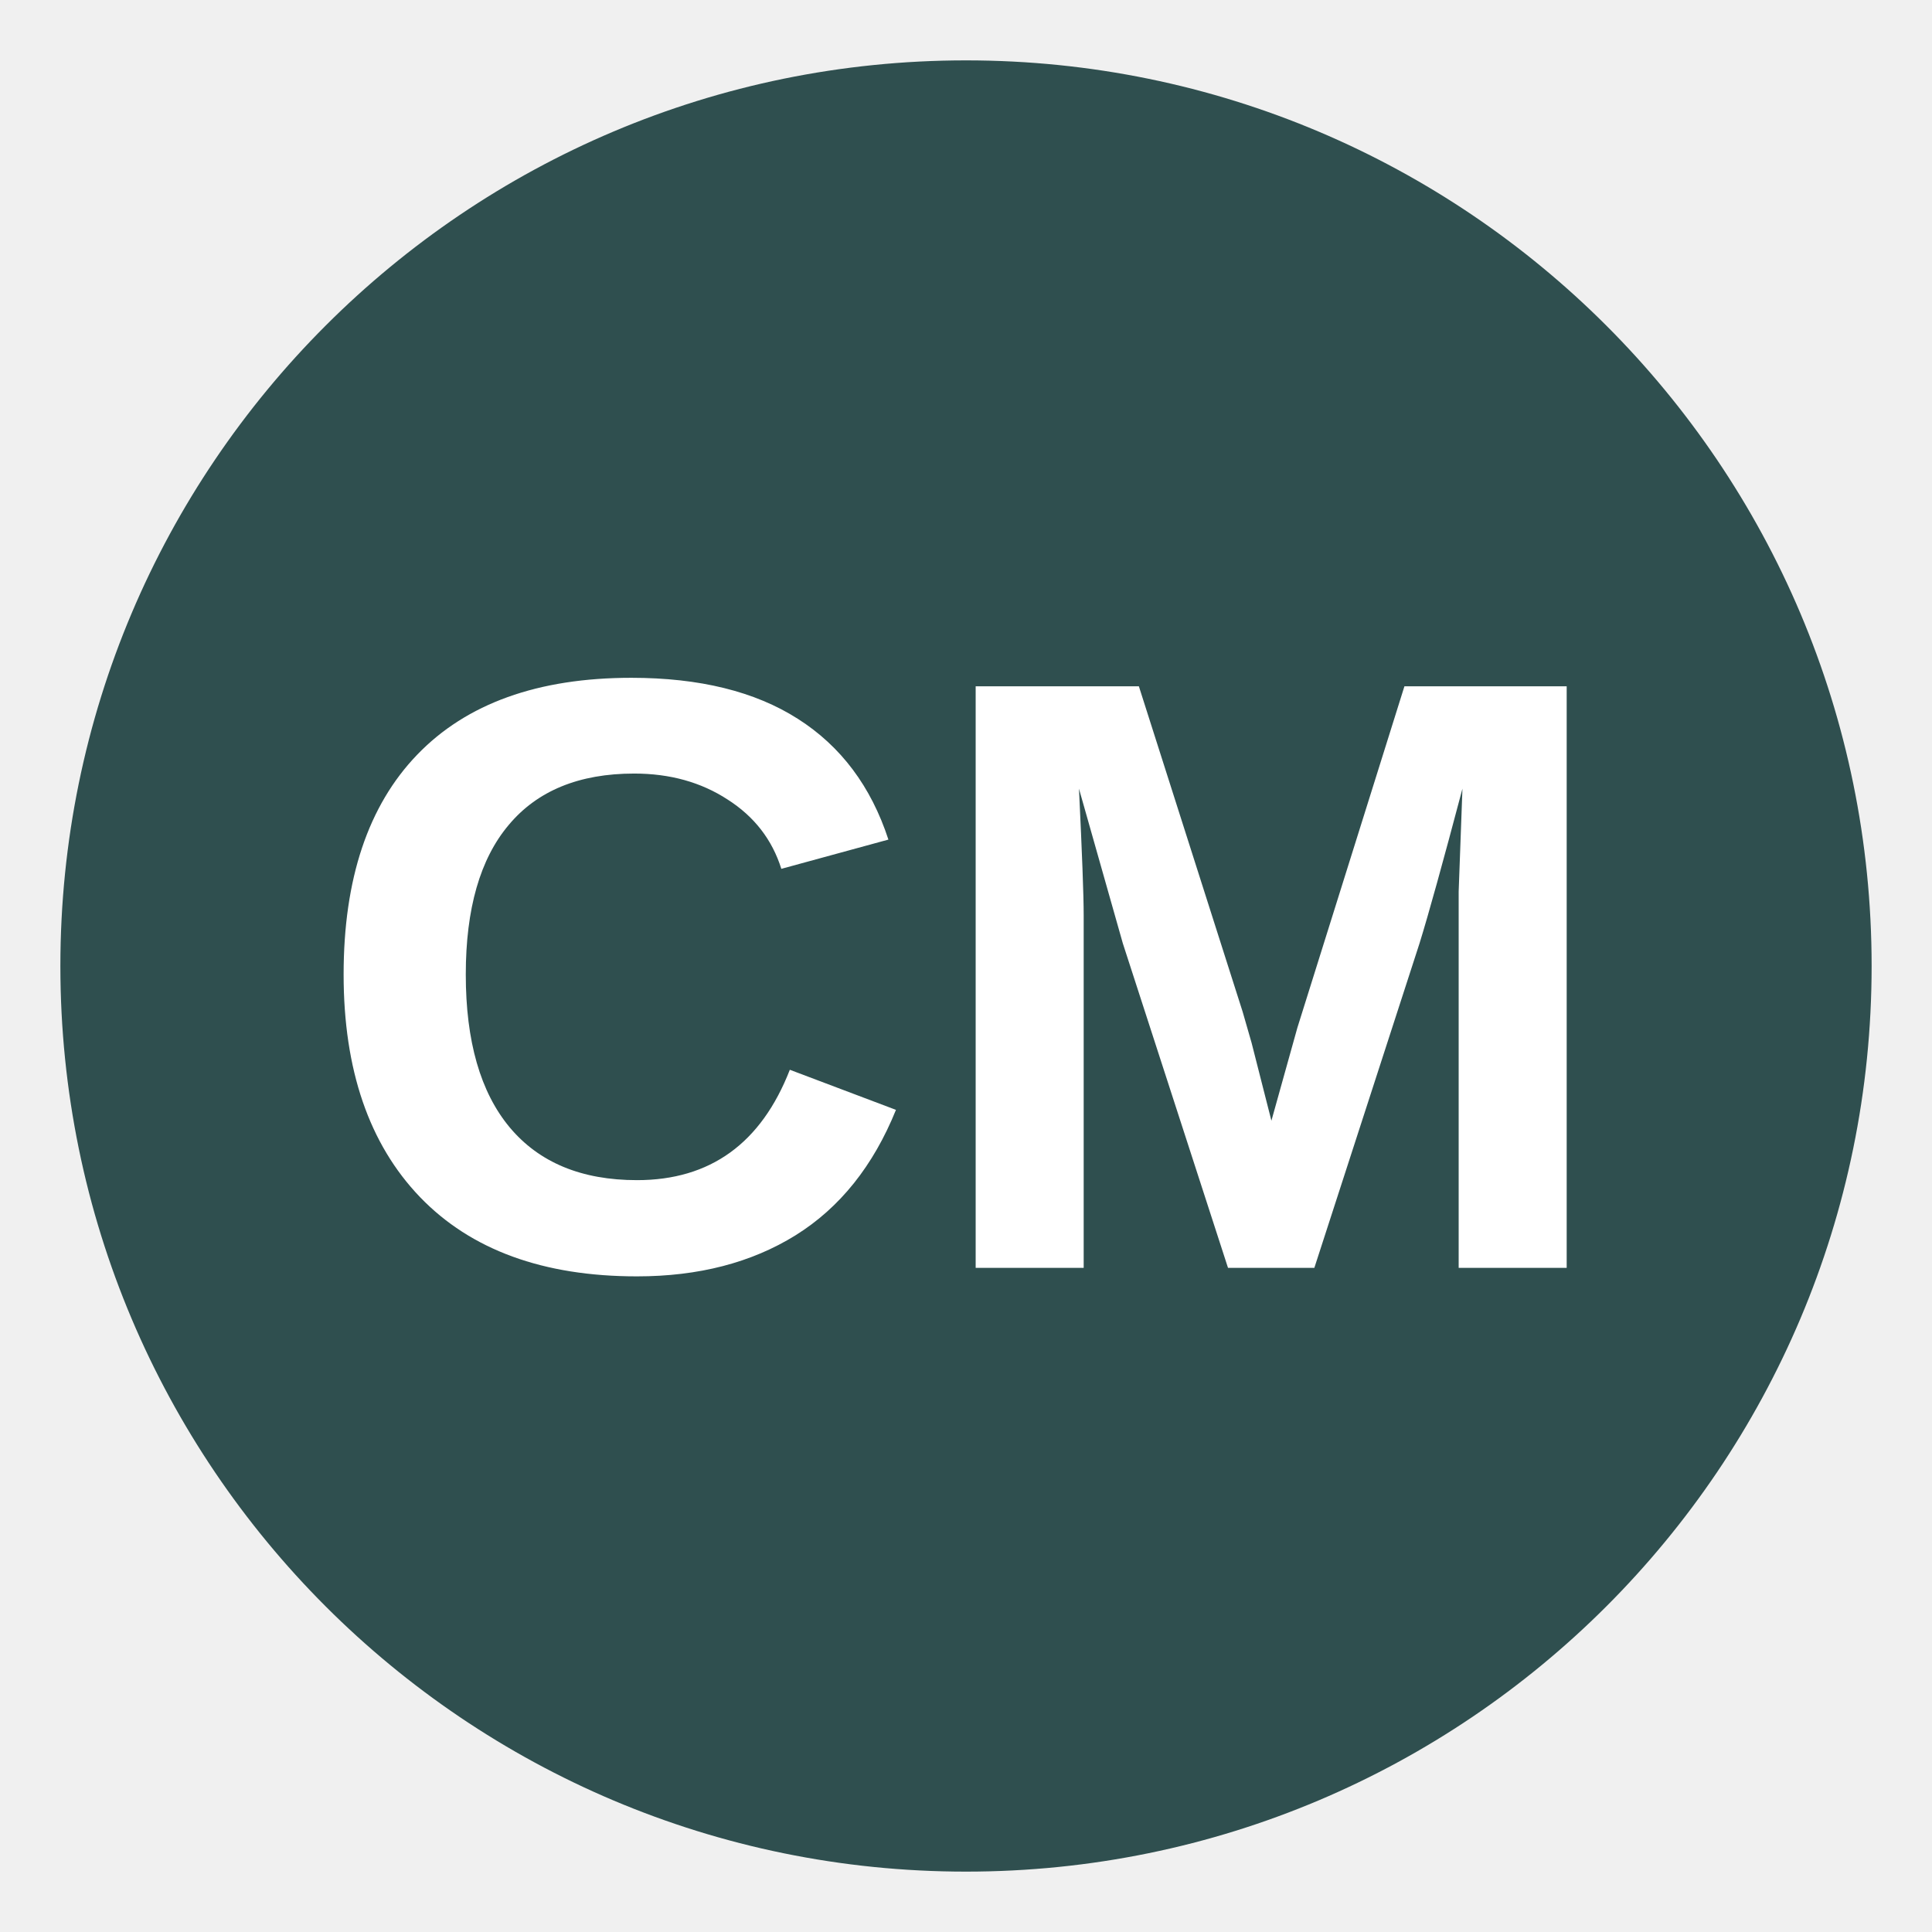
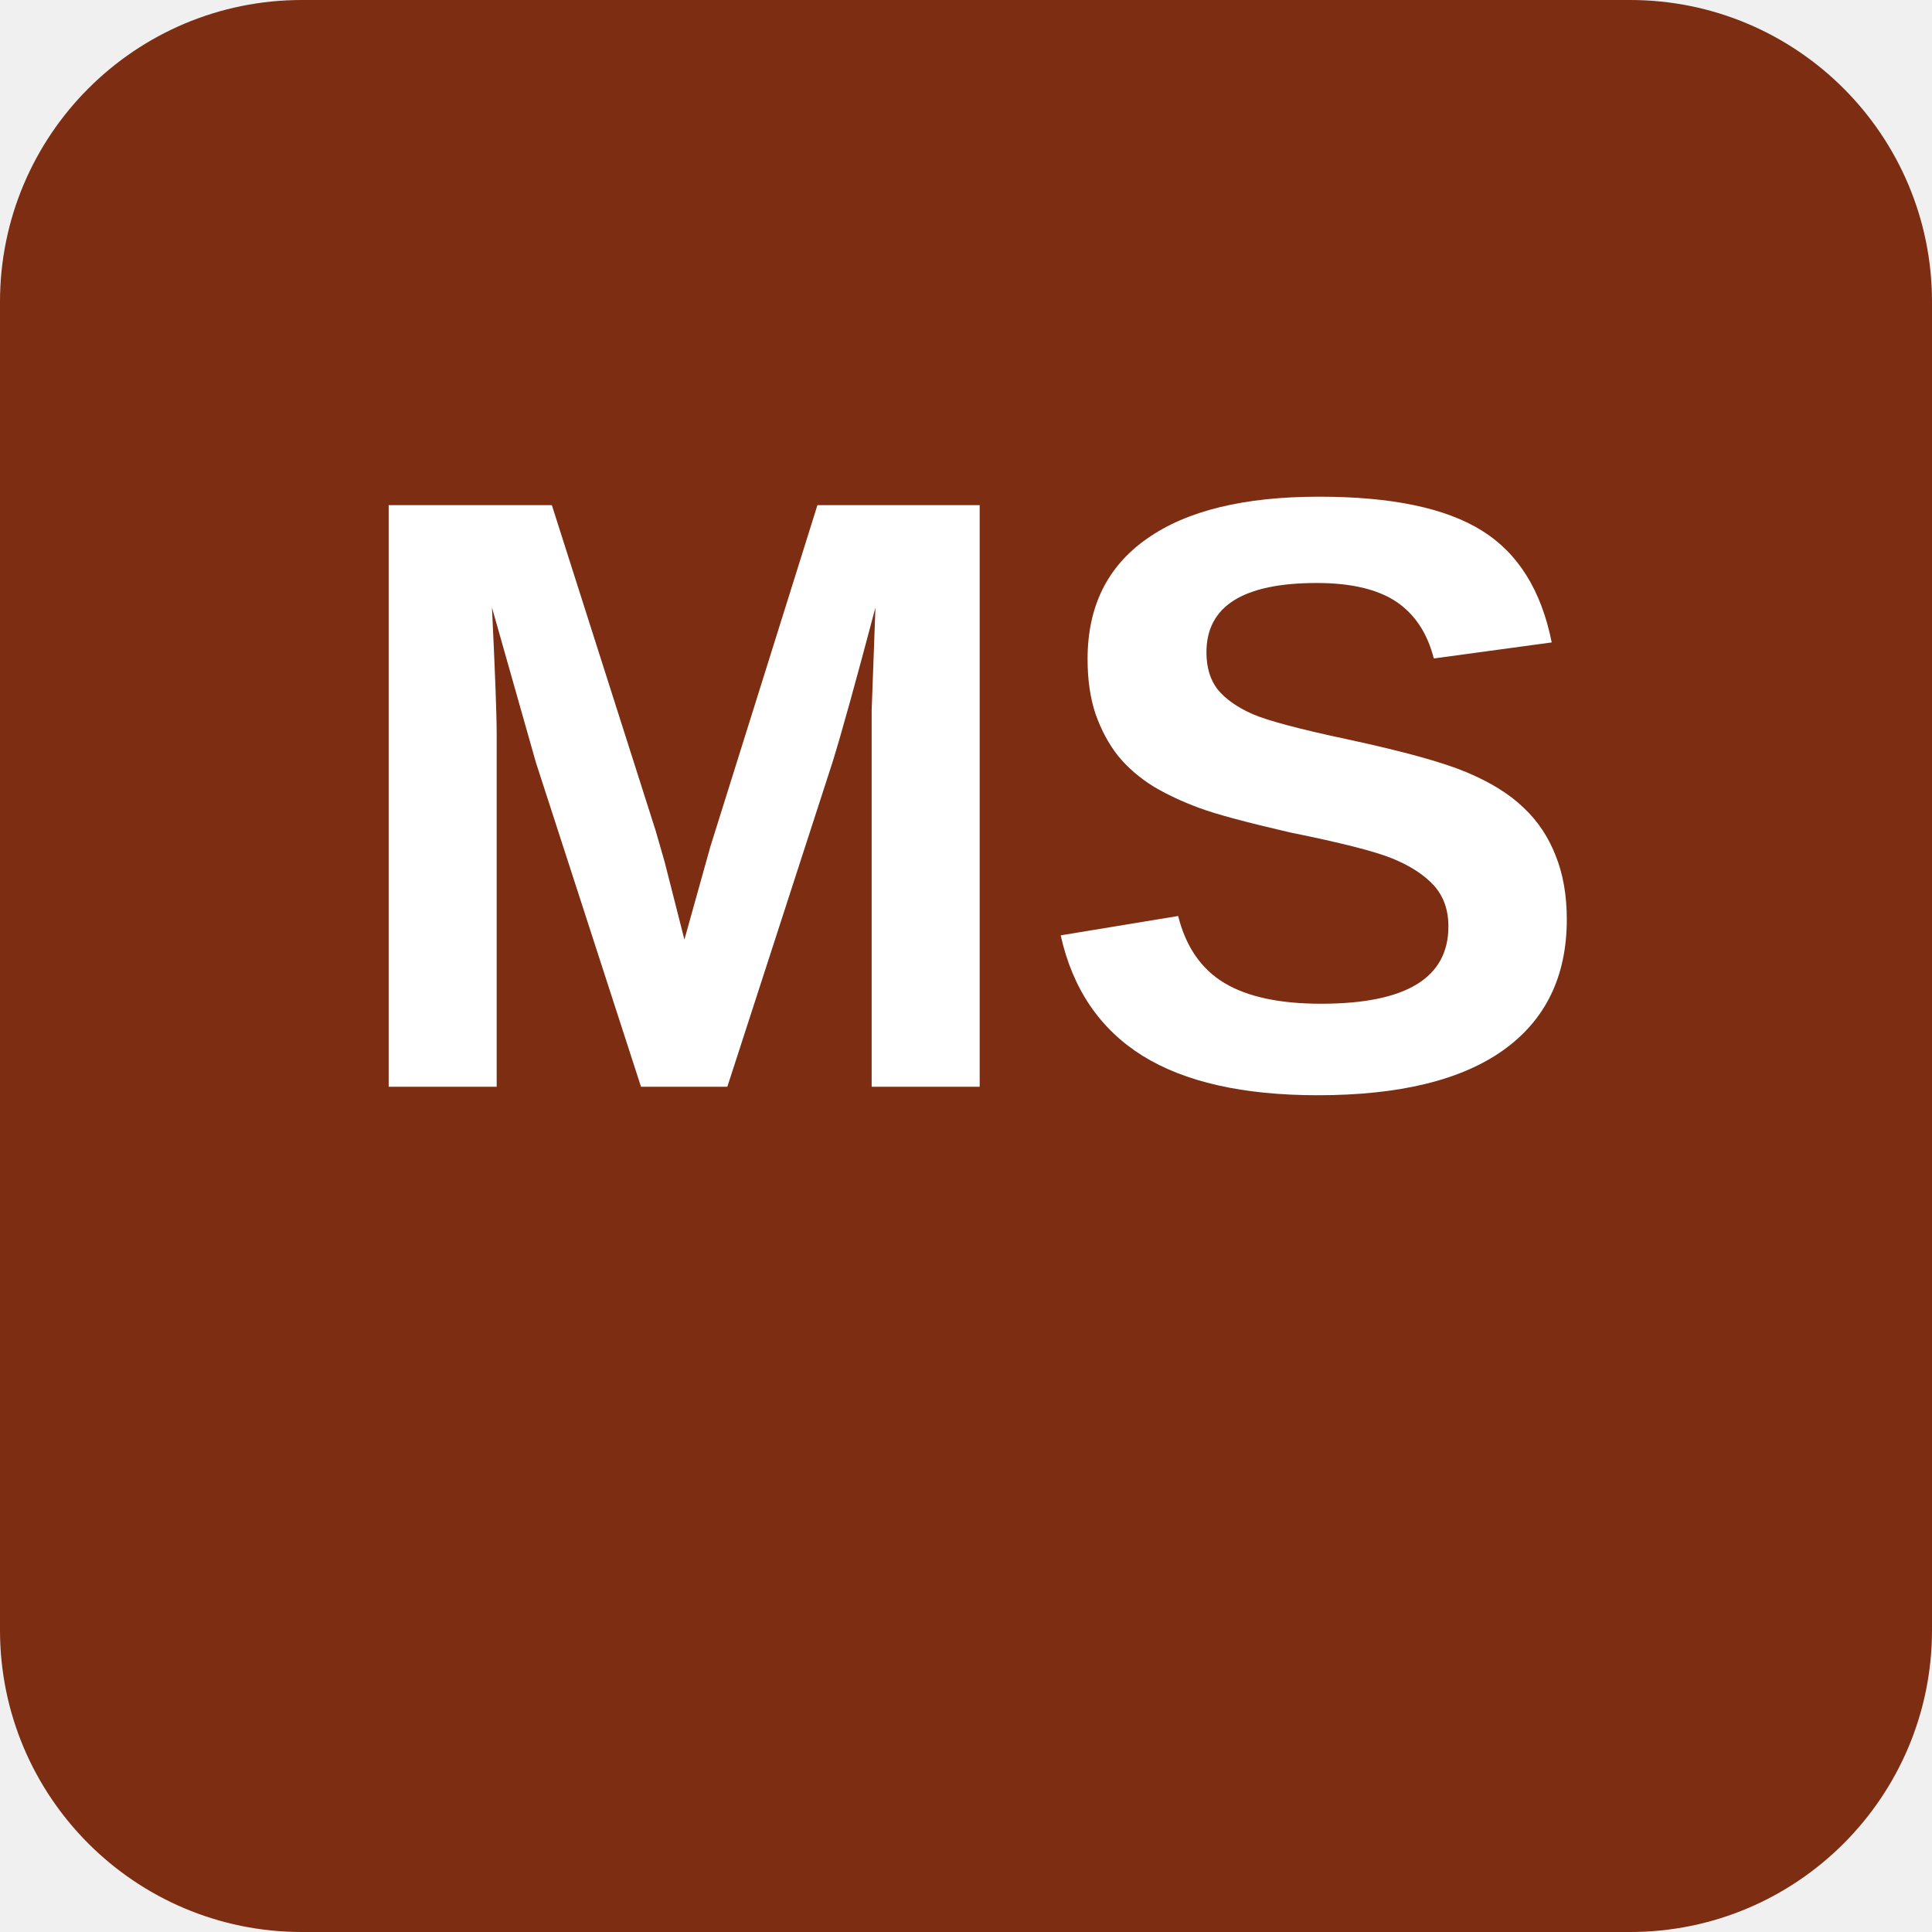
<svg xmlns="http://www.w3.org/2000/svg" viewBox="0 0 64 64" width="64" height="64">
-   <circle cx="32" cy="32" r="30" fill="#2F4F4F" />
-   <text x="32" y="42" text-anchor="middle" font-family="Arial,sans-serif" font-size="28" font-weight="700" fill="white">CM</text>
+   <rect width="64" height="64" rx="10" fill="#7C2D12" />
+   <text x="32" y="36" font-family="Arial,Helvetica,sans-serif" font-size="28" font-weight="700" text-anchor="middle" fill="#FFFFFF">MS</text>
</svg>
